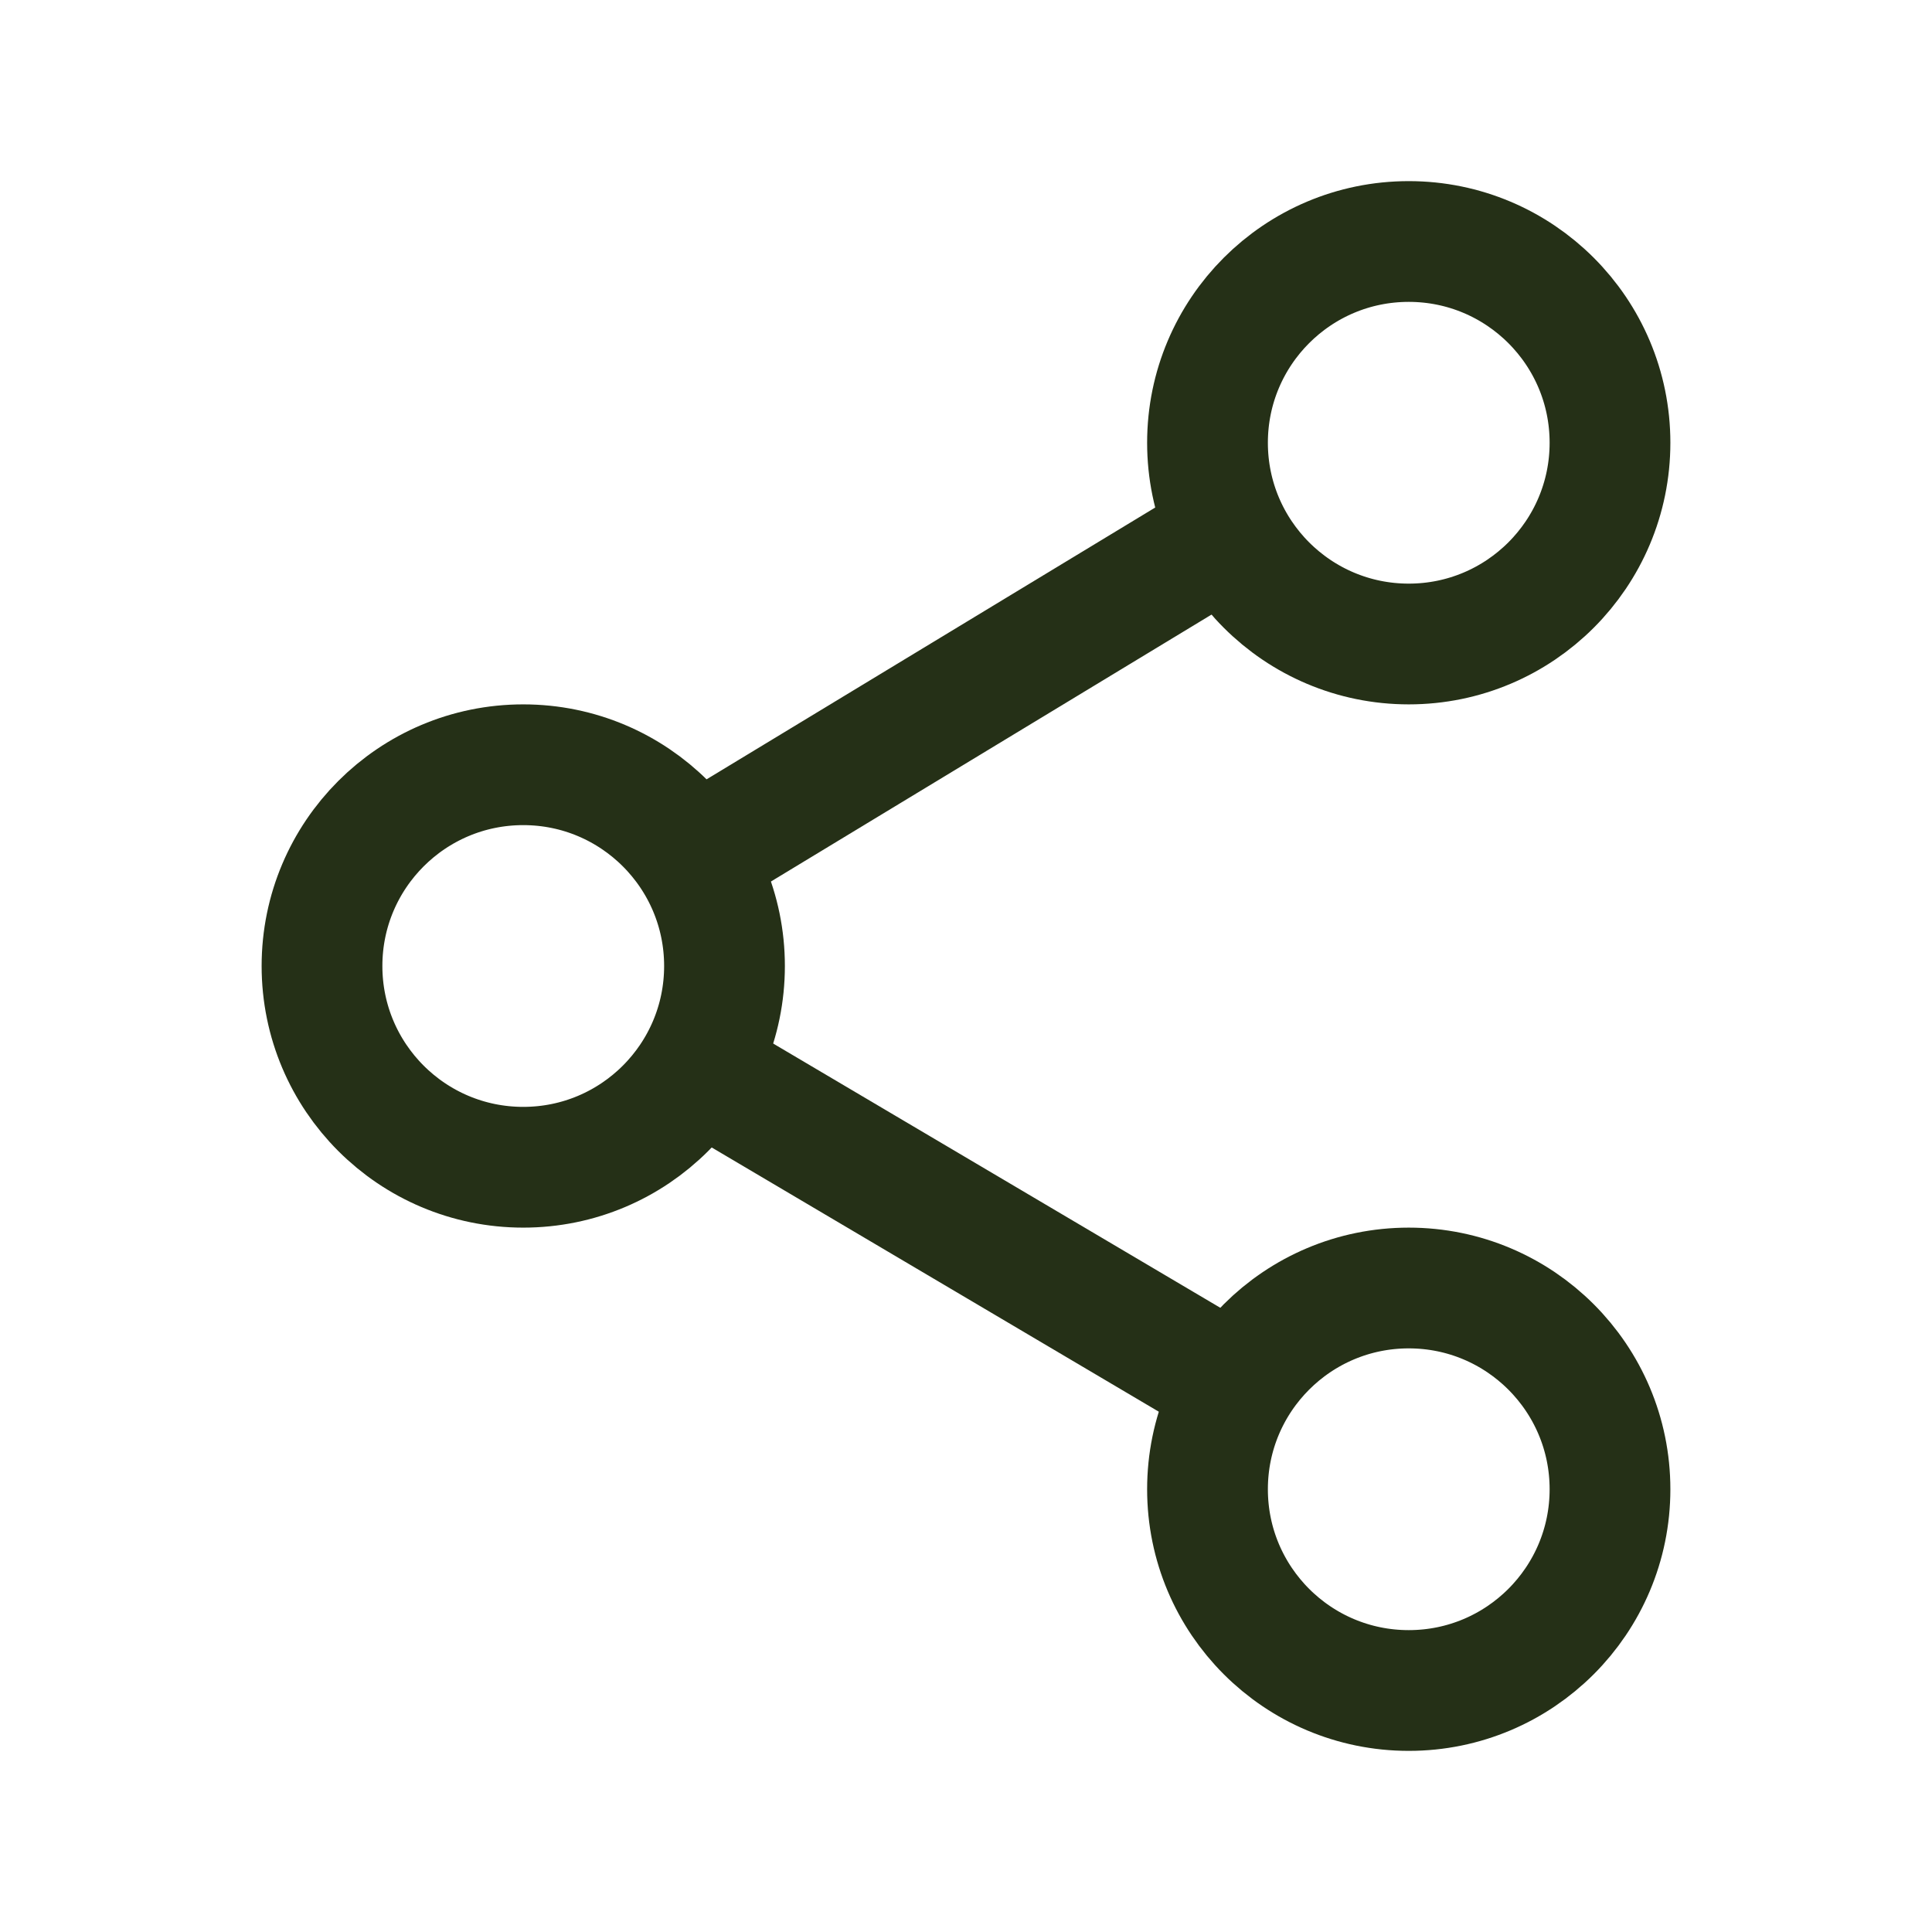
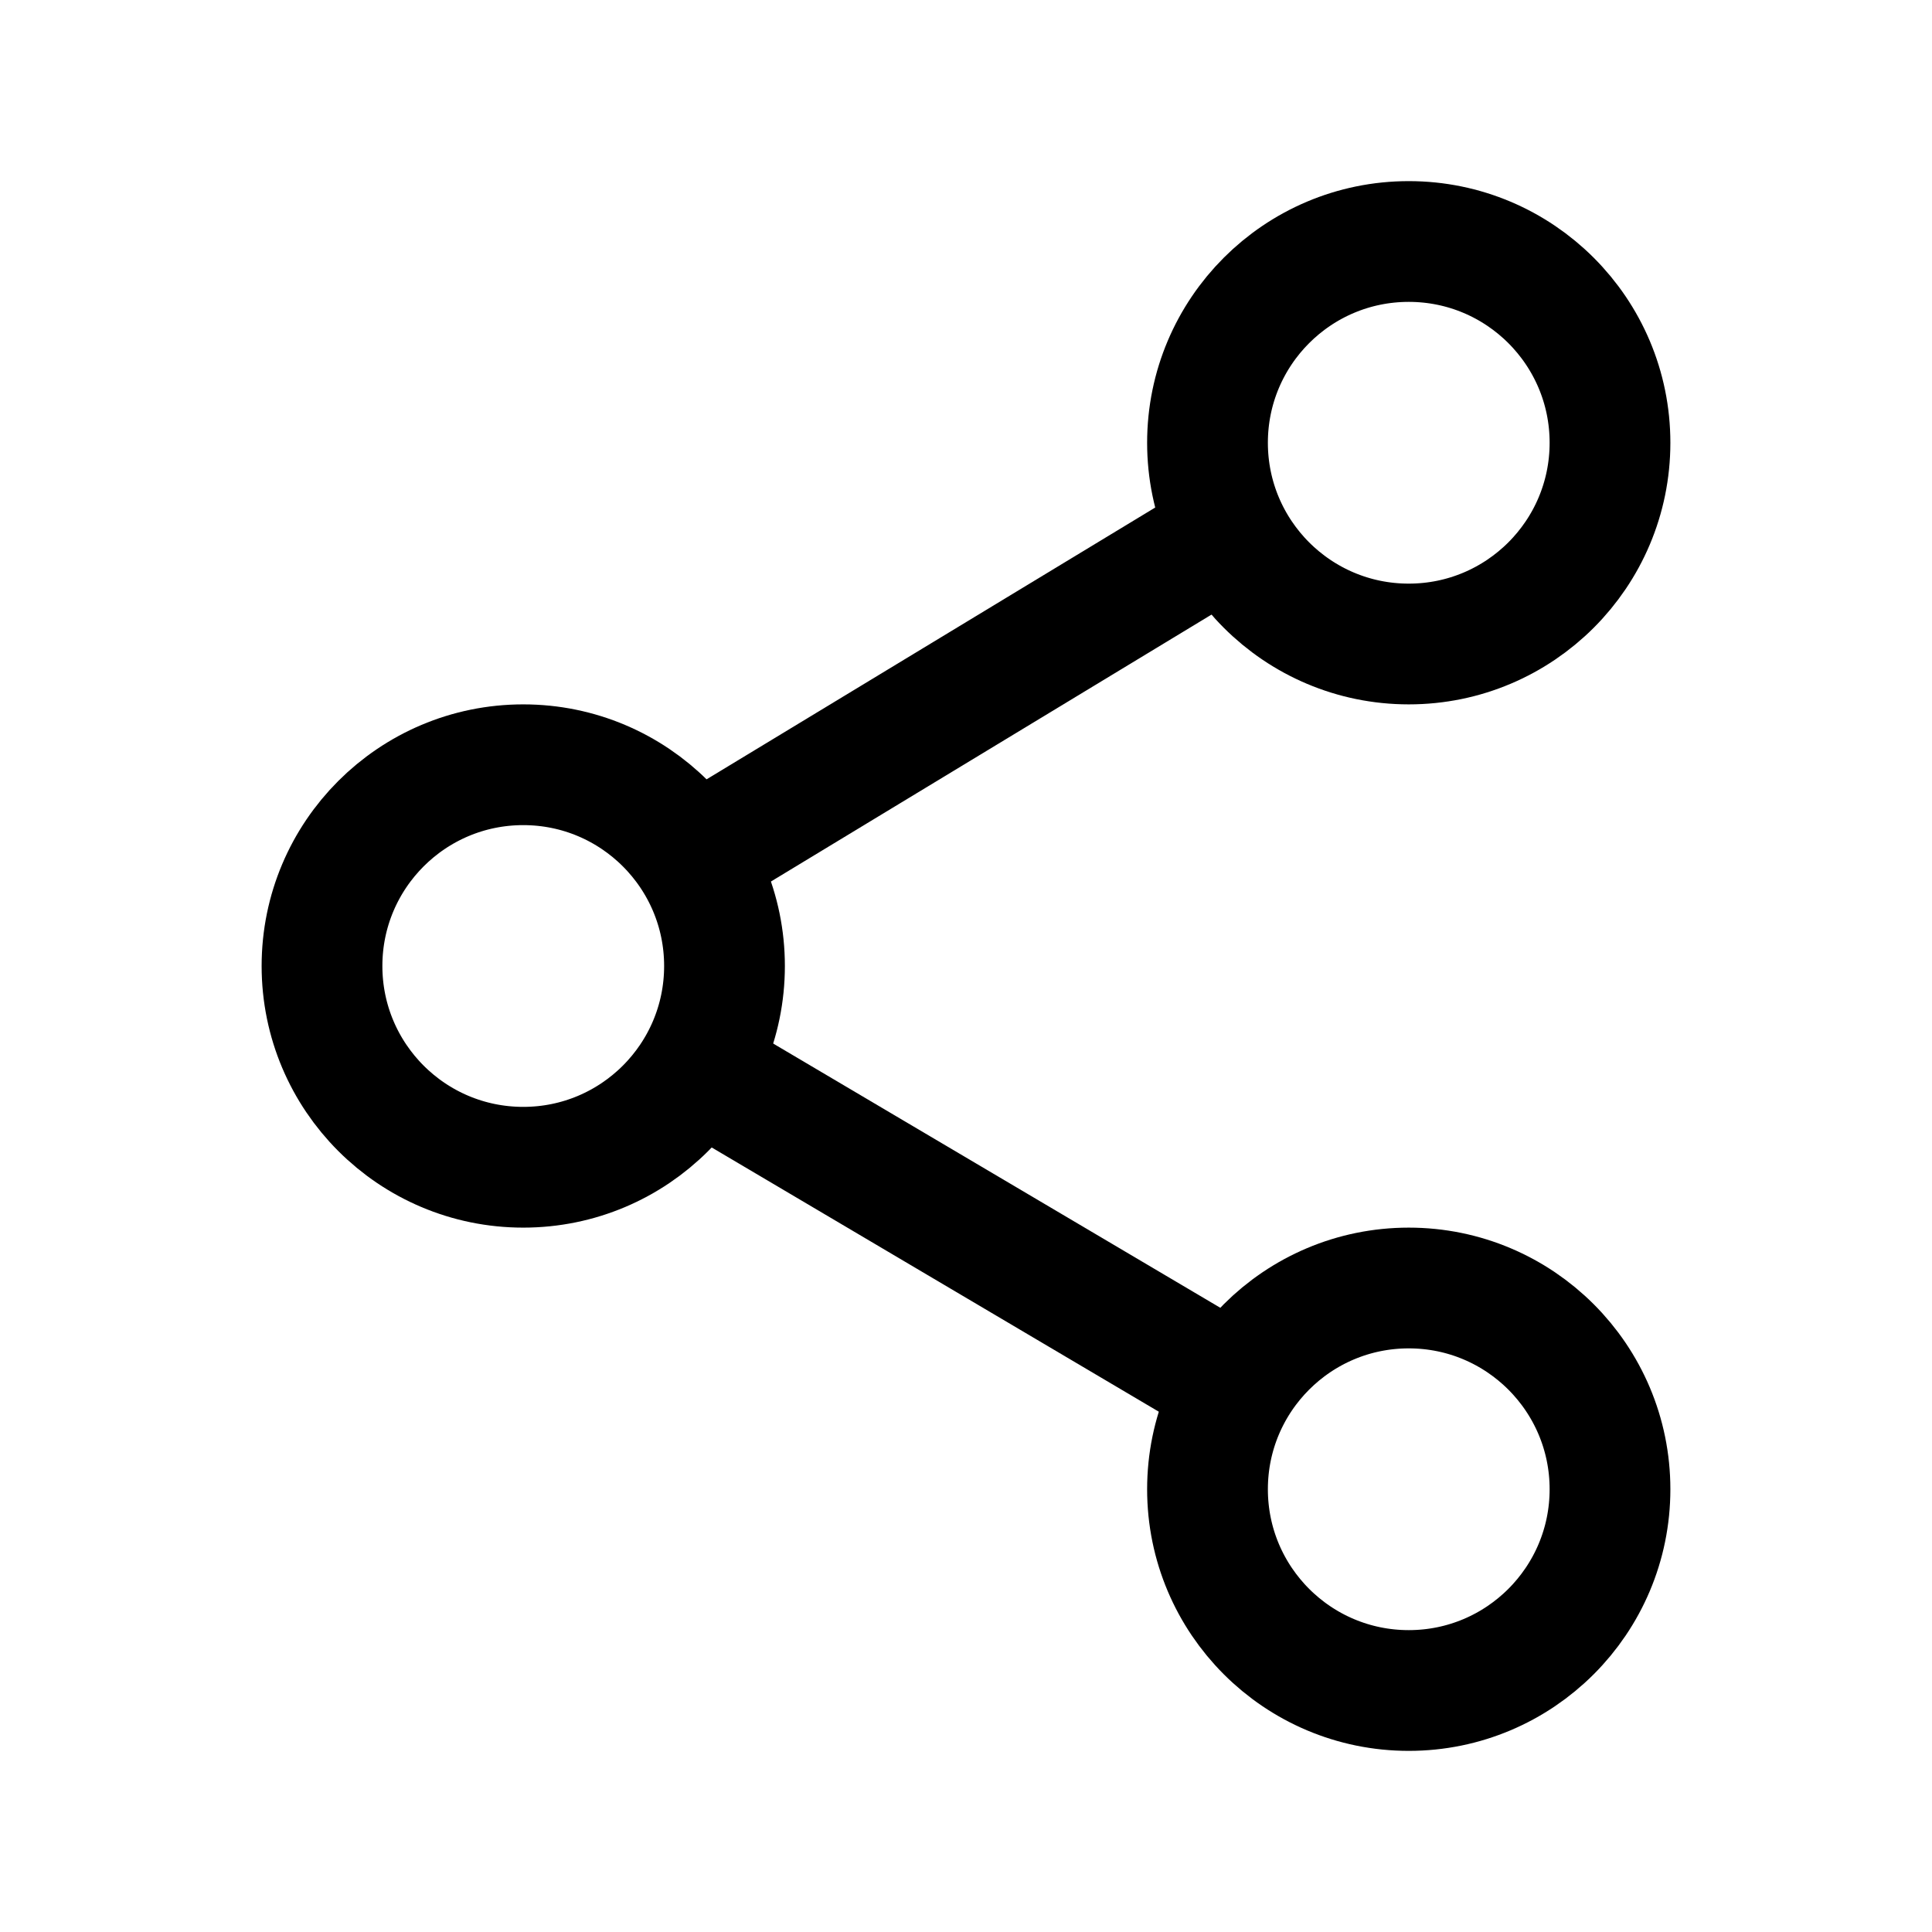
<svg xmlns="http://www.w3.org/2000/svg" width="24" height="24" fill="none" viewBox="0 0 24 24">
-   <path stroke="#253017" stroke-linejoin="round" stroke-width="1.5" d="M17.5 8a2.5 2.5 0 1 0 0-5 2.5 2.5 0 0 0 0 5Zm-11 6.5a2.5 2.5 0 1 0 0-5 2.5 2.5 0 0 0 0 5Z" />
-   <path stroke="#253017" stroke-linecap="round" stroke-linejoin="round" stroke-width="1.5" d="m15 6.788-6.33 3.835m0 2.659 6.67 3.942" />
-   <path stroke="#253017" stroke-linejoin="round" stroke-width="1.5" d="M17.5 16a2.5 2.5 0 1 1 0 5 2.5 2.5 0 0 1 0-5Z" />
+   <path stroke="currentColor" stroke-linejoin="round" stroke-width="1.5" d="M17.5 8a2.5 2.5 0 1 0 0-5 2.5 2.5 0 0 0 0 5Zm-11 6.5a2.5 2.5 0 1 0 0-5 2.5 2.5 0 0 0 0 5Z" />
+   <path stroke="currentColor" stroke-linecap="round" stroke-linejoin="round" stroke-width="1.5" d="m15 6.788-6.33 3.835m0 2.659 6.67 3.942" />
+   <path stroke="currentColor" stroke-linejoin="round" stroke-width="1.5" d="M17.5 16a2.5 2.5 0 1 1 0 5 2.5 2.5 0 0 1 0-5Z" />
</svg>
